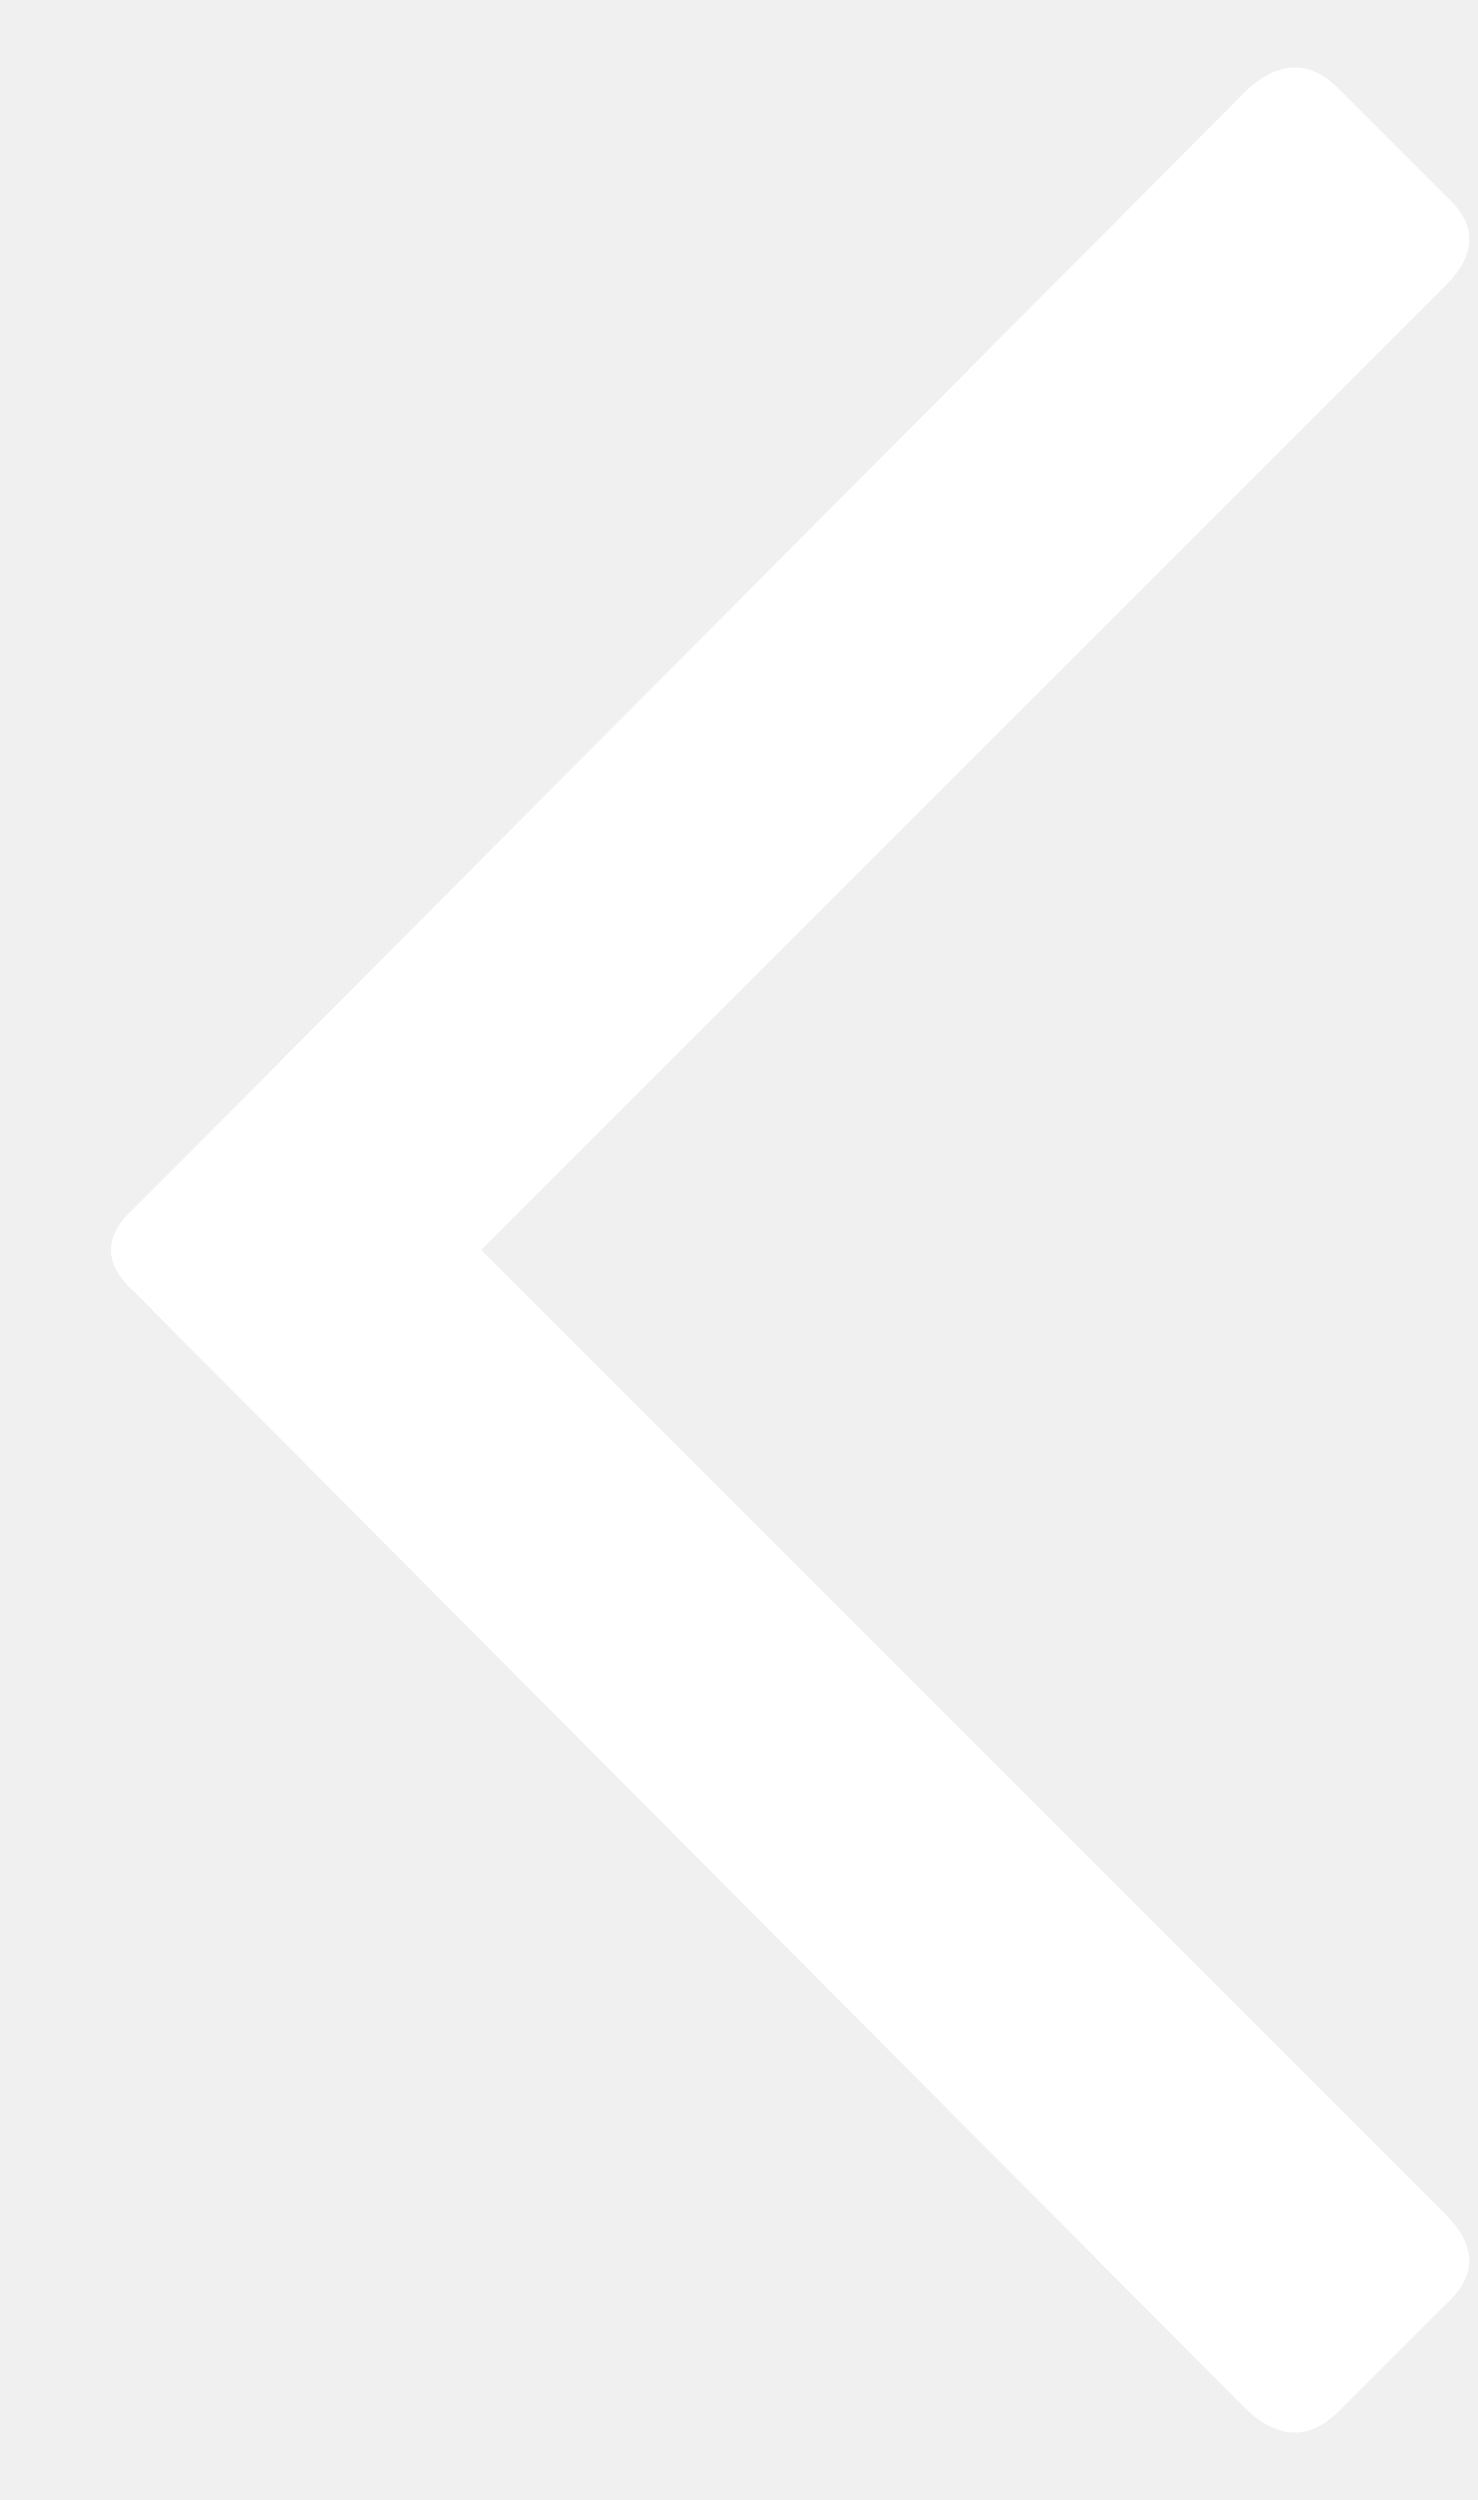
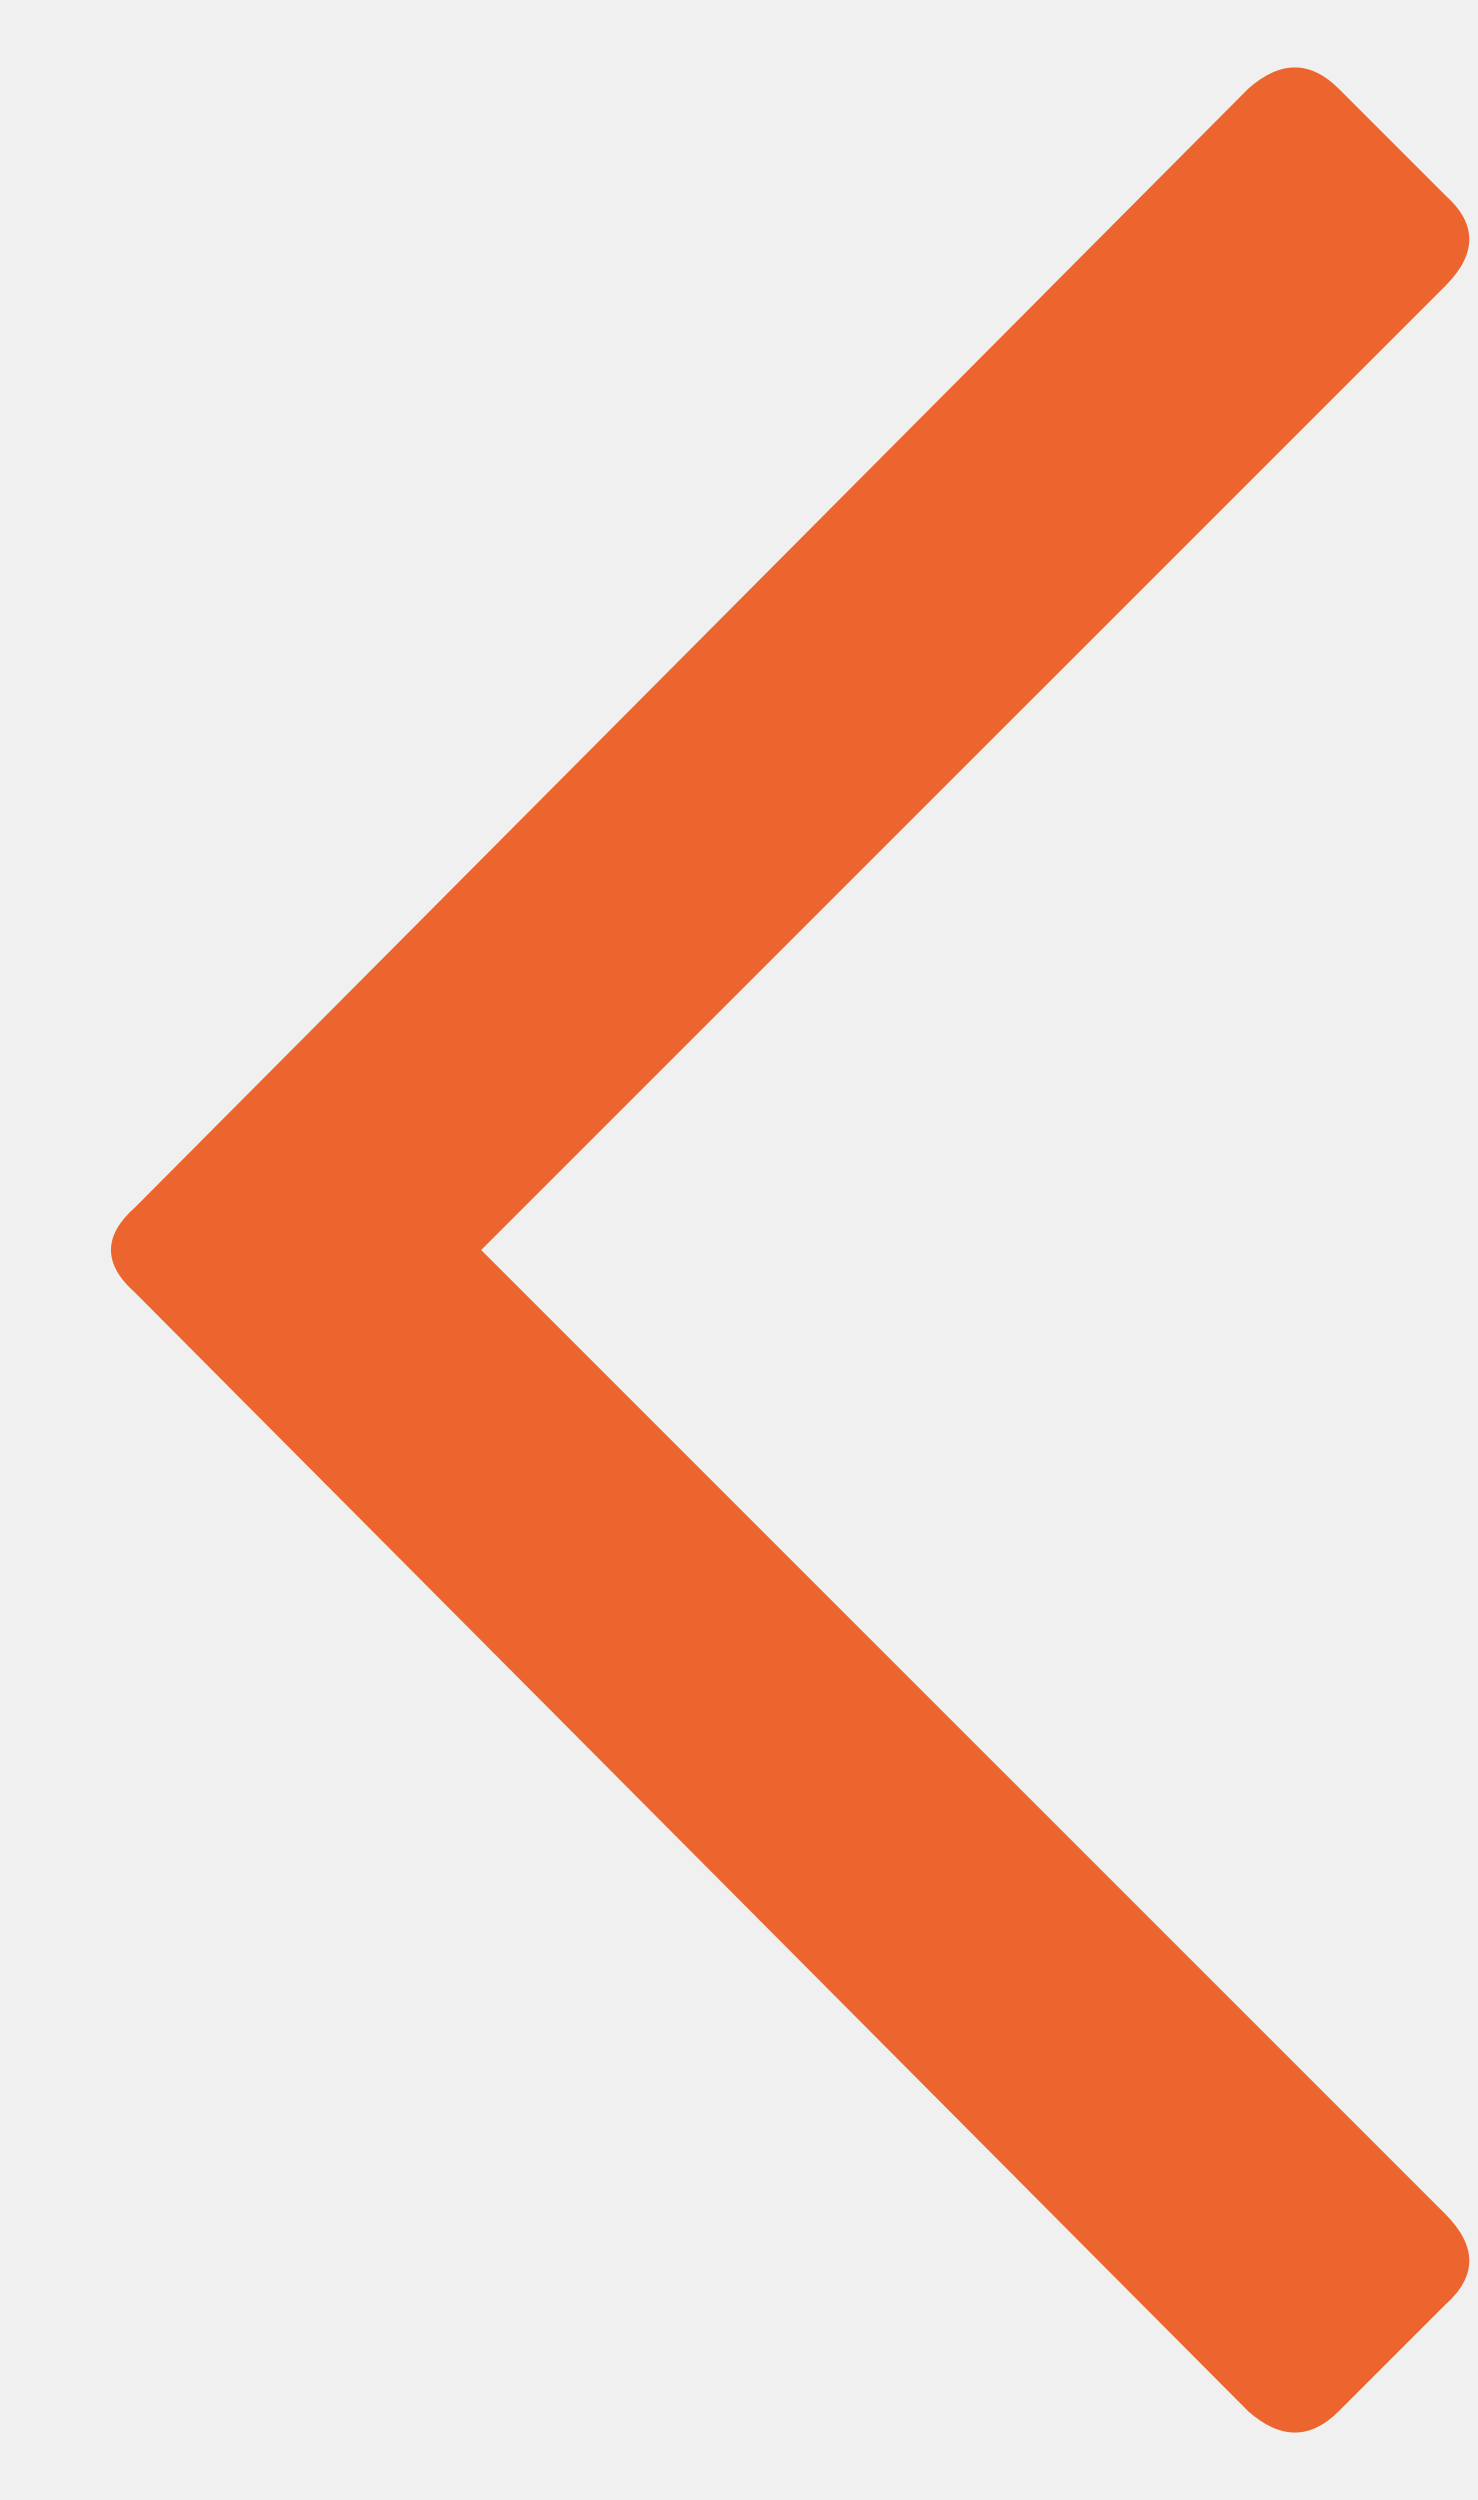
<svg xmlns="http://www.w3.org/2000/svg" width="13" height="22" viewBox="0 0 13 22" fill="none">
-   <path d="M11.781 21.219C11.531 21.469 11.266 21.469 10.984 21.219L1.188 11.375C0.906 11.125 0.906 10.875 1.188 10.625L10.984 0.781C11.266 0.531 11.531 0.531 11.781 0.781L12.719 1.719C13 1.969 13 2.234 12.719 2.516L4.234 11L12.719 19.484C13 19.766 13 20.031 12.719 20.281L11.781 21.219Z" fill="white" />
+   <path d="M11.781 21.219C11.531 21.469 11.266 21.469 10.984 21.219L1.188 11.375C0.906 11.125 0.906 10.875 1.188 10.625L10.984 0.781C11.266 0.531 11.531 0.531 11.781 0.781L12.719 1.719C13 1.969 13 2.234 12.719 2.516L4.234 11L12.719 19.484C13 19.766 13 20.031 12.719 20.281L11.781 21.219Z" fill="#ED652E" />
</svg>
